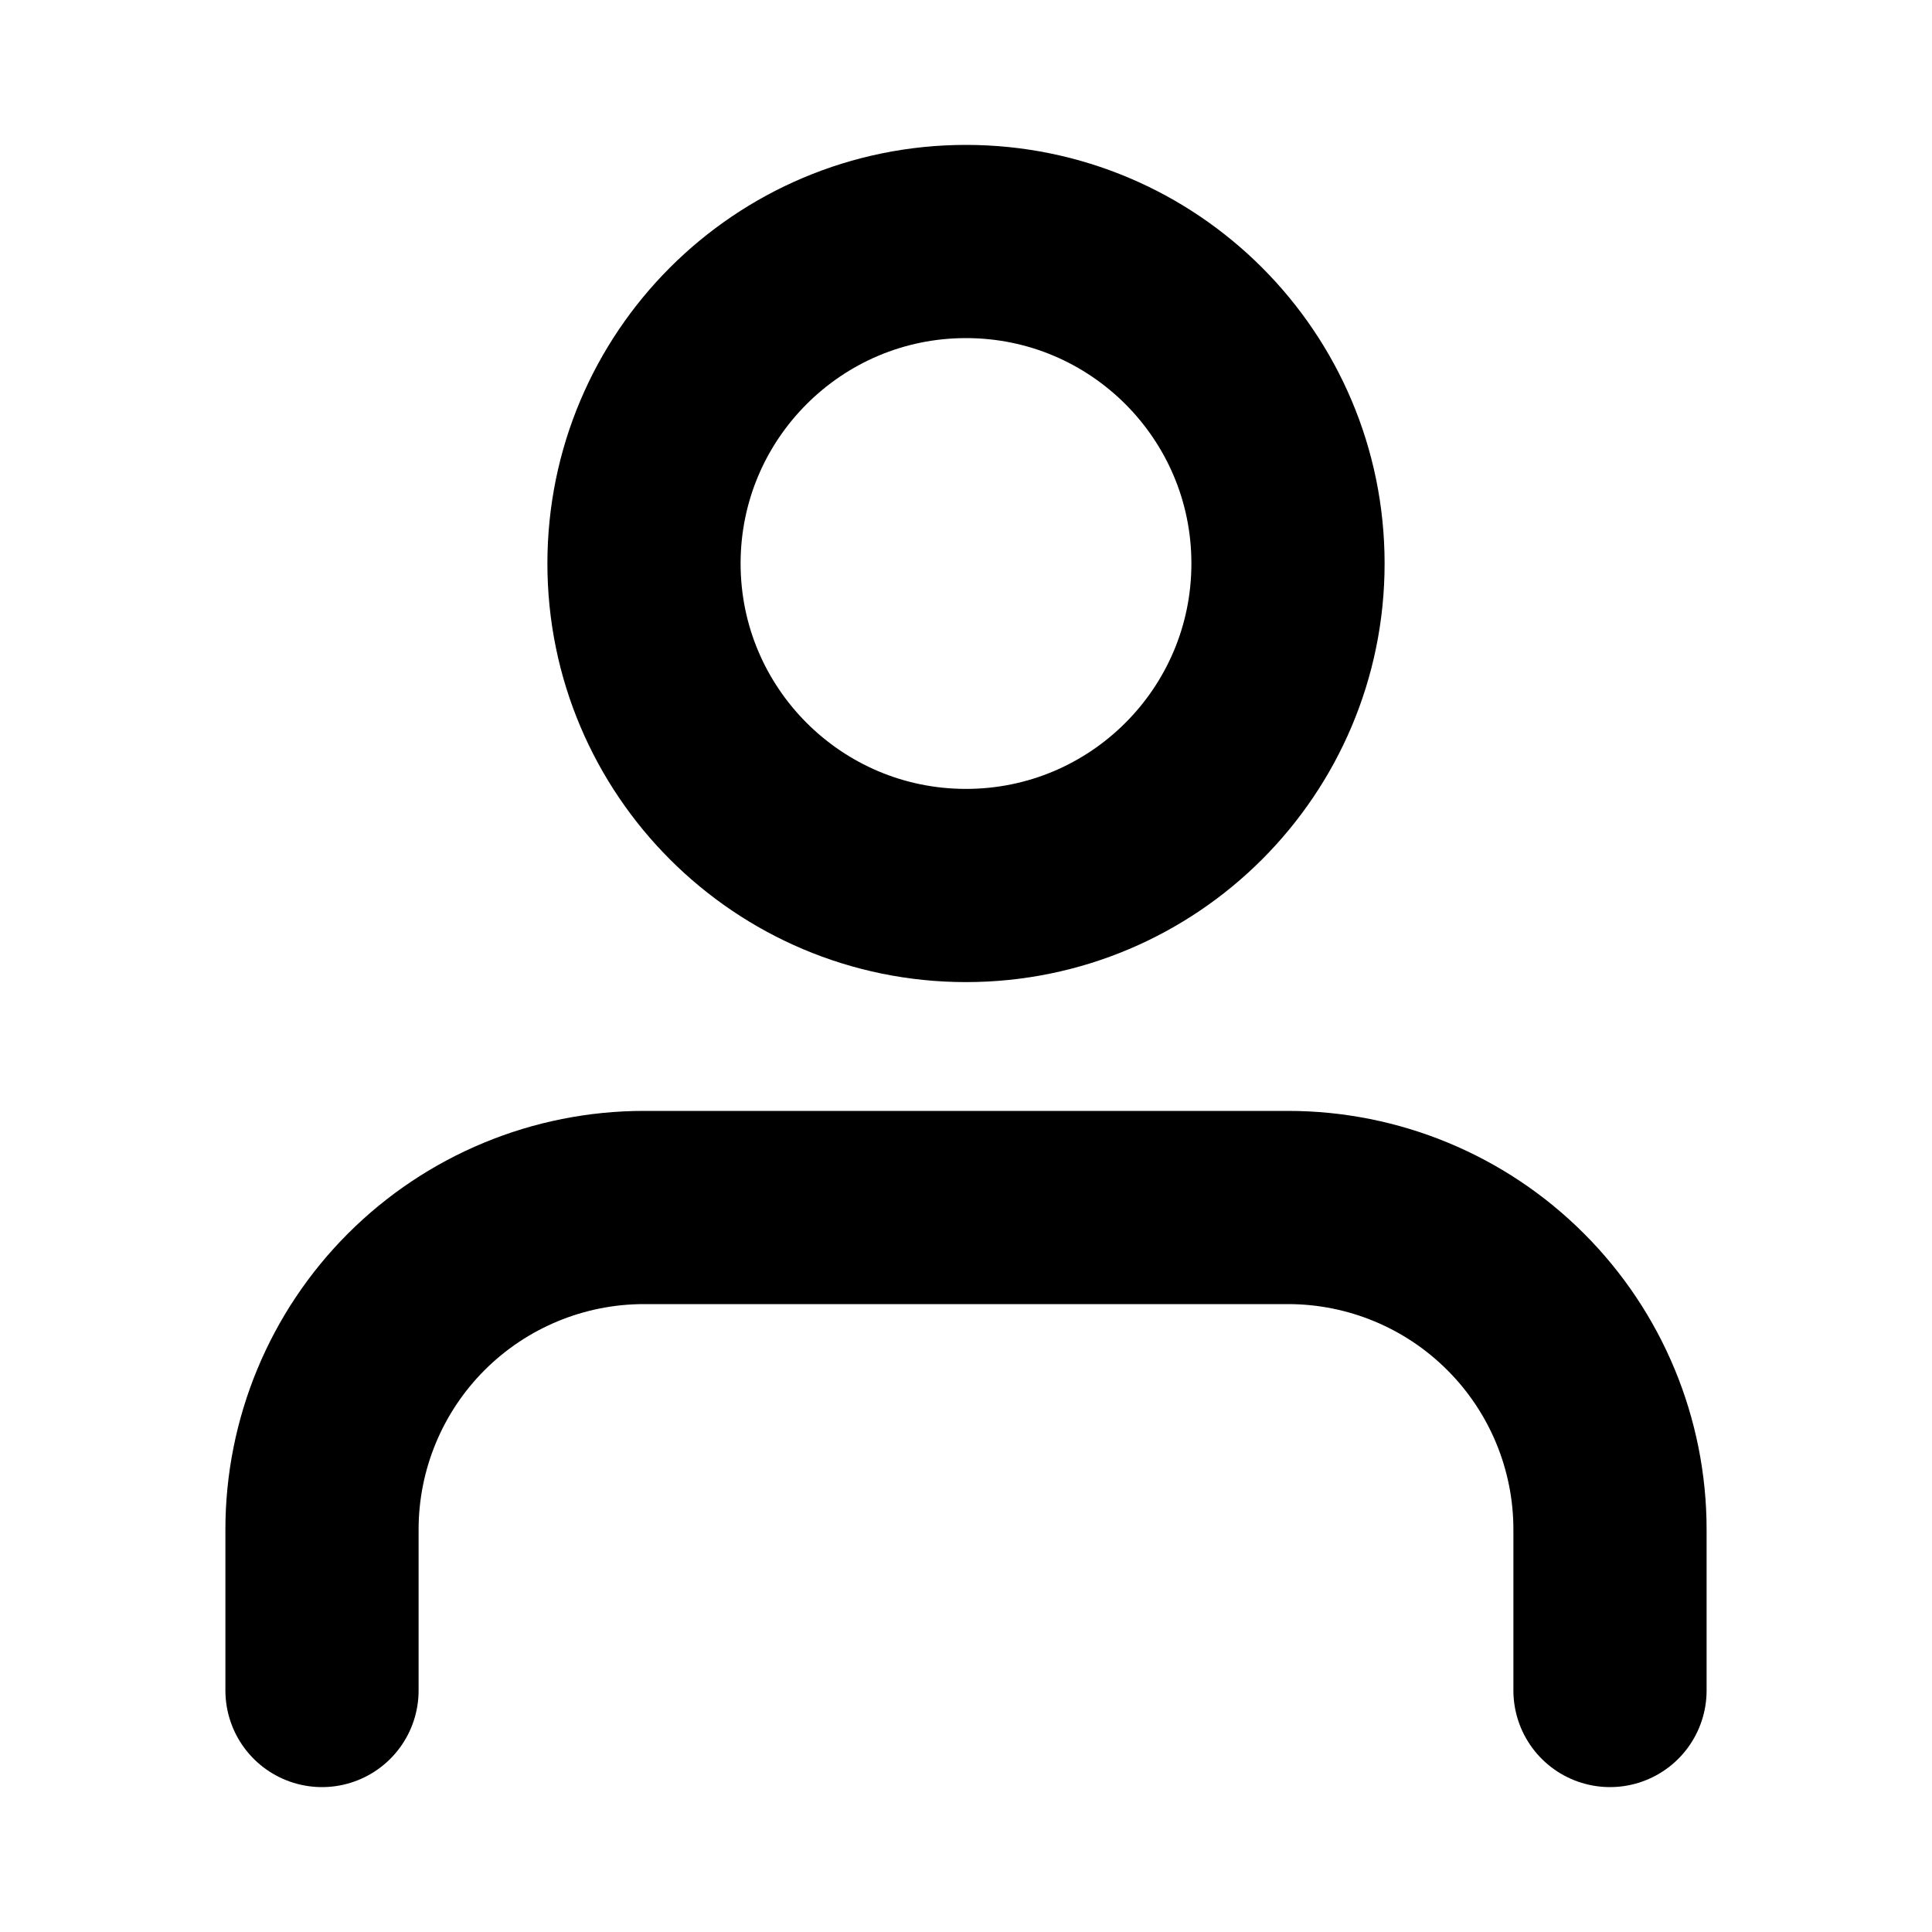
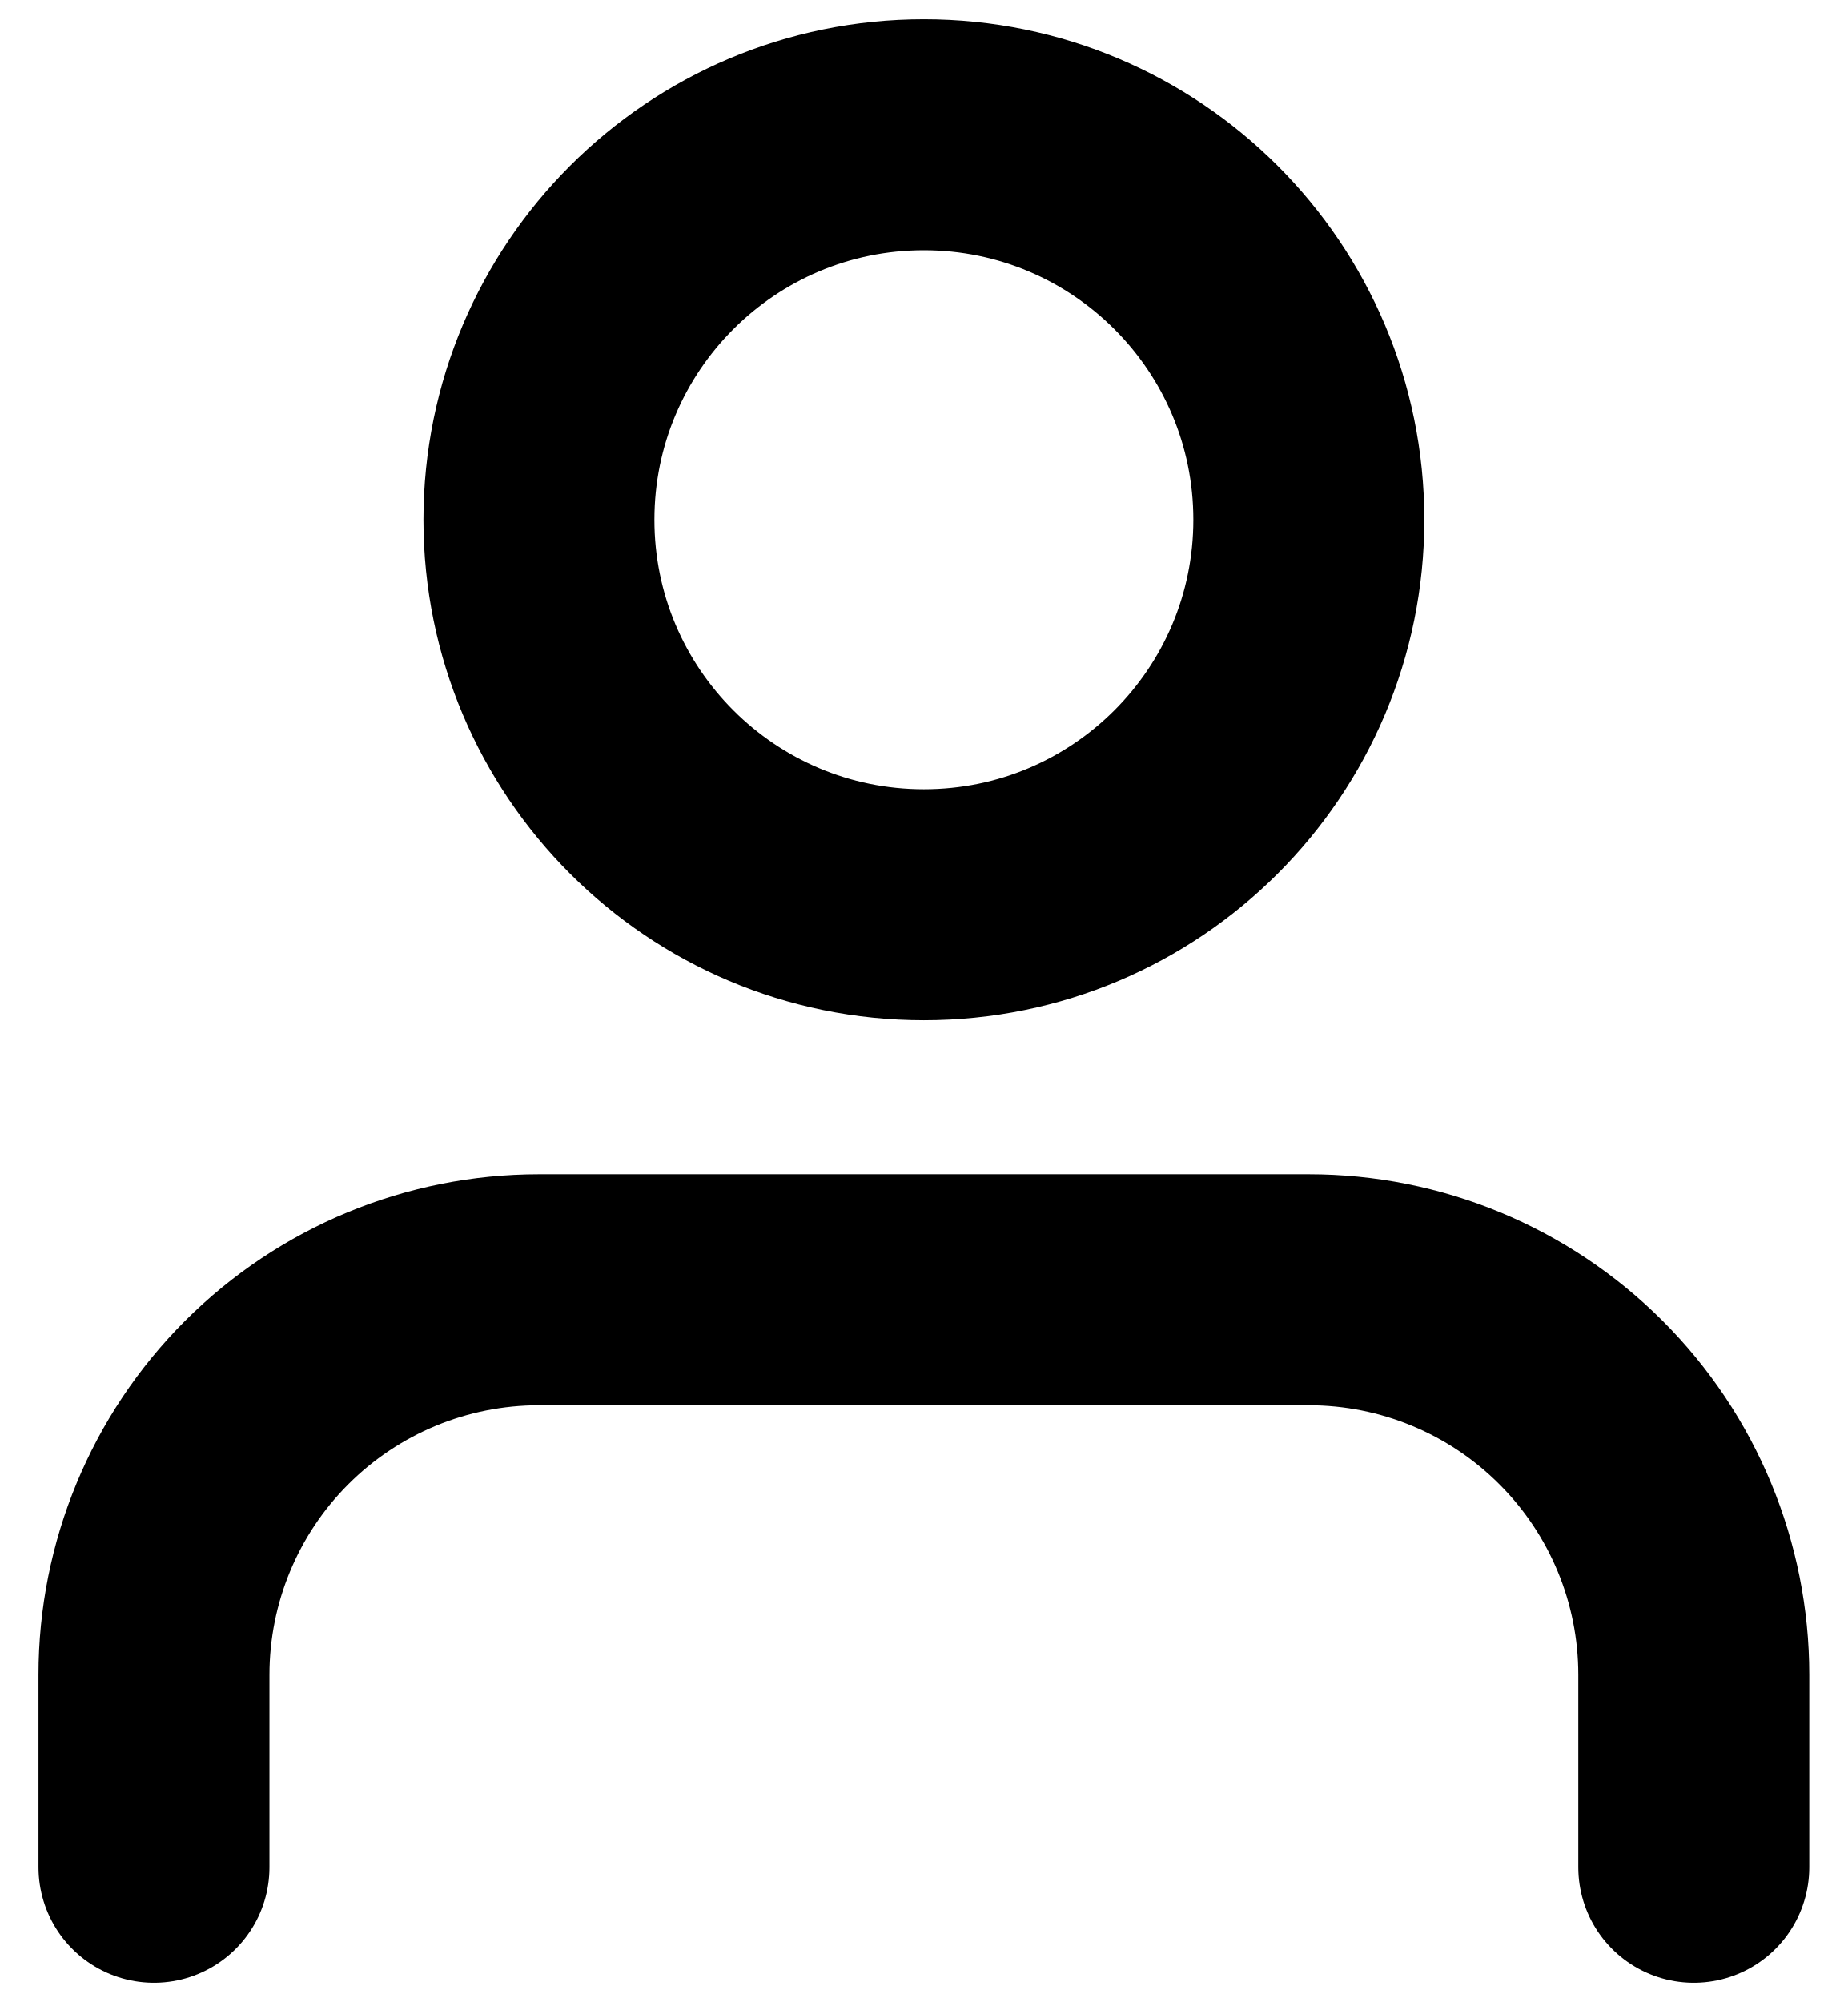
- <svg xmlns="http://www.w3.org/2000/svg" width="30" height="30" viewBox="0 0 30 30" fill="none">
-   <path d="M25 26.25V23.75C25 22.424 24.473 21.152 23.535 20.215C22.598 19.277 21.326 18.75 20 18.75H10C8.674 18.75 7.402 19.277 6.464 20.215C5.527 21.152 5 22.424 5 23.75V26.25" stroke="currentColor" stroke-width="3" stroke-linecap="round" stroke-linejoin="round" />
-   <path d="M15 13.75C17.761 13.75 20 11.511 20 8.75C20 5.989 17.761 3.75 15 3.75C12.239 3.75 10 5.989 10 8.75C10 11.511 12.239 13.75 15 13.75Z" stroke="currentColor" stroke-width="3" stroke-linecap="round" stroke-linejoin="round" />
+ <svg xmlns="http://www.w3.org/2000/svg" width="24" height="26" viewBox="0 0 24 26" fill="none">
+   <path d="M22 24.25V21.75C22 20.424 21.473 19.152 20.535 18.215C19.598 17.277 18.326 16.75 17 16.75H7C5.674 16.75 4.402 17.277 3.464 18.215C2.527 19.152 2 20.424 2 21.75V24.25" stroke="currentColor" stroke-width="3" stroke-linecap="round" stroke-linejoin="round" />
+   <path d="M12 11.75C14.761 11.75 17 9.511 17 6.75C17 3.989 14.761 1.75 12 1.75C9.239 1.75 7 3.989 7 6.75C7 9.511 9.239 11.75 12 11.75Z" stroke="currentColor" stroke-width="3" stroke-linecap="round" stroke-linejoin="round" />
</svg>
